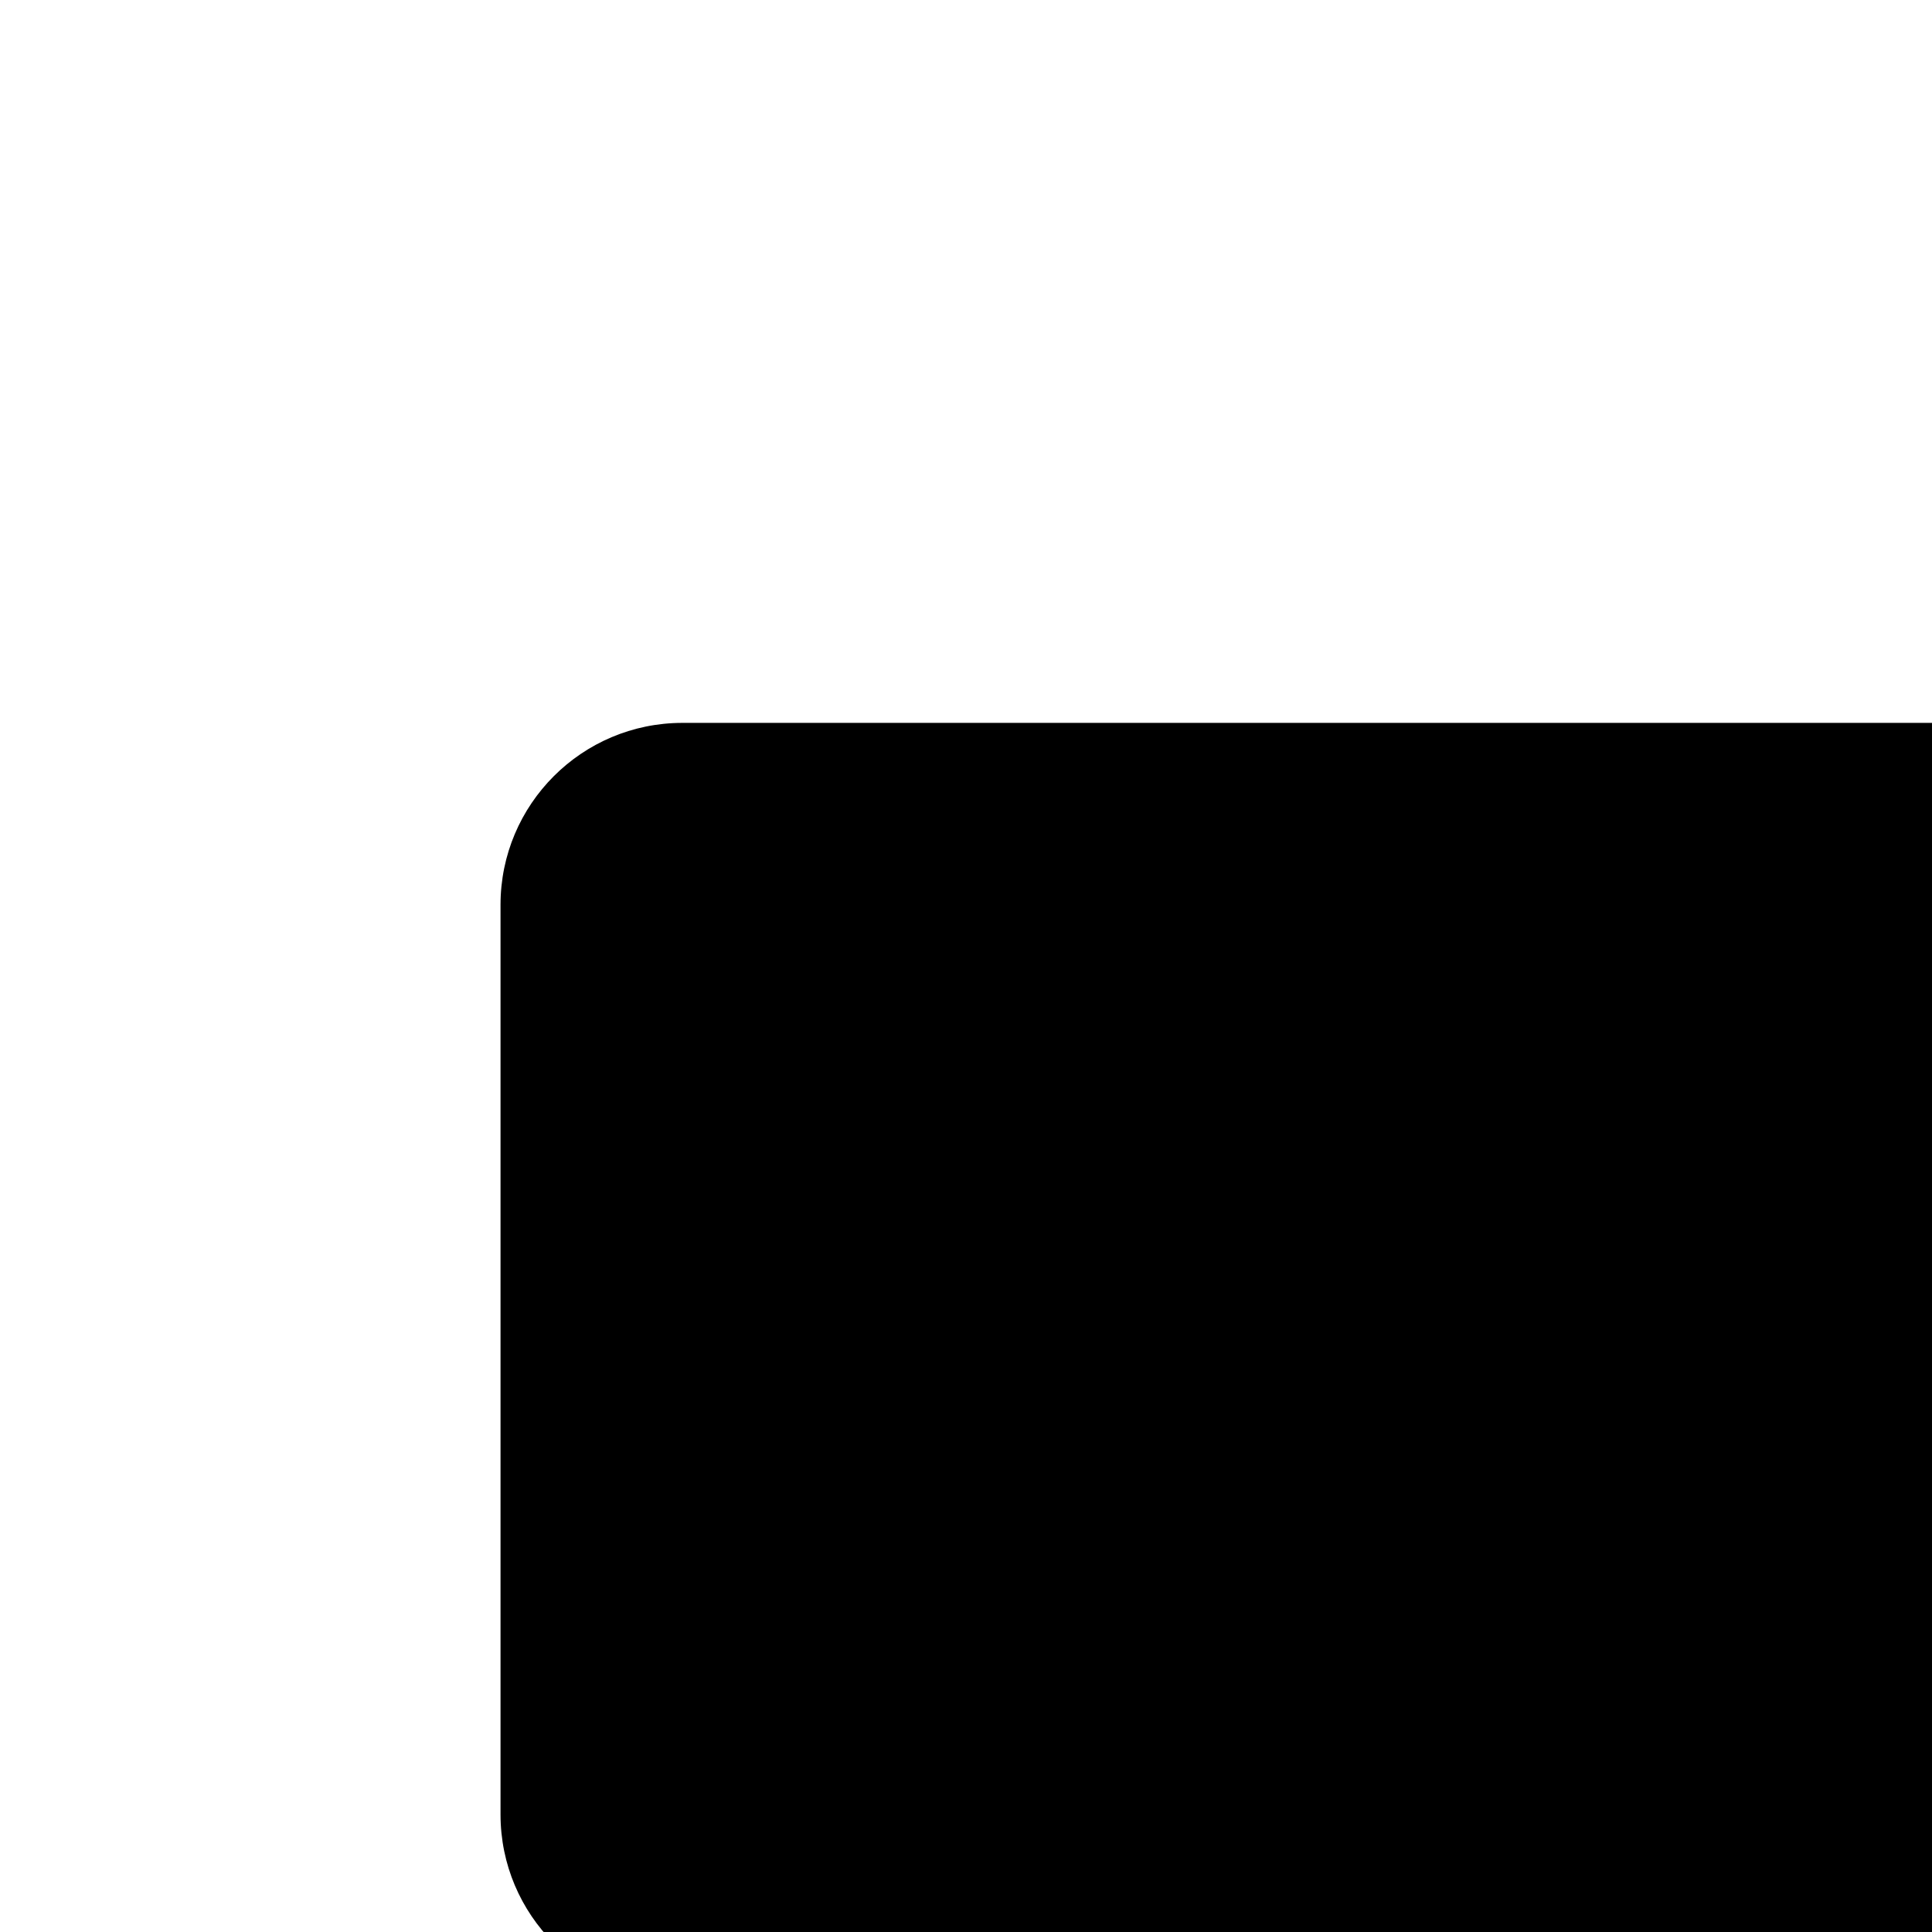
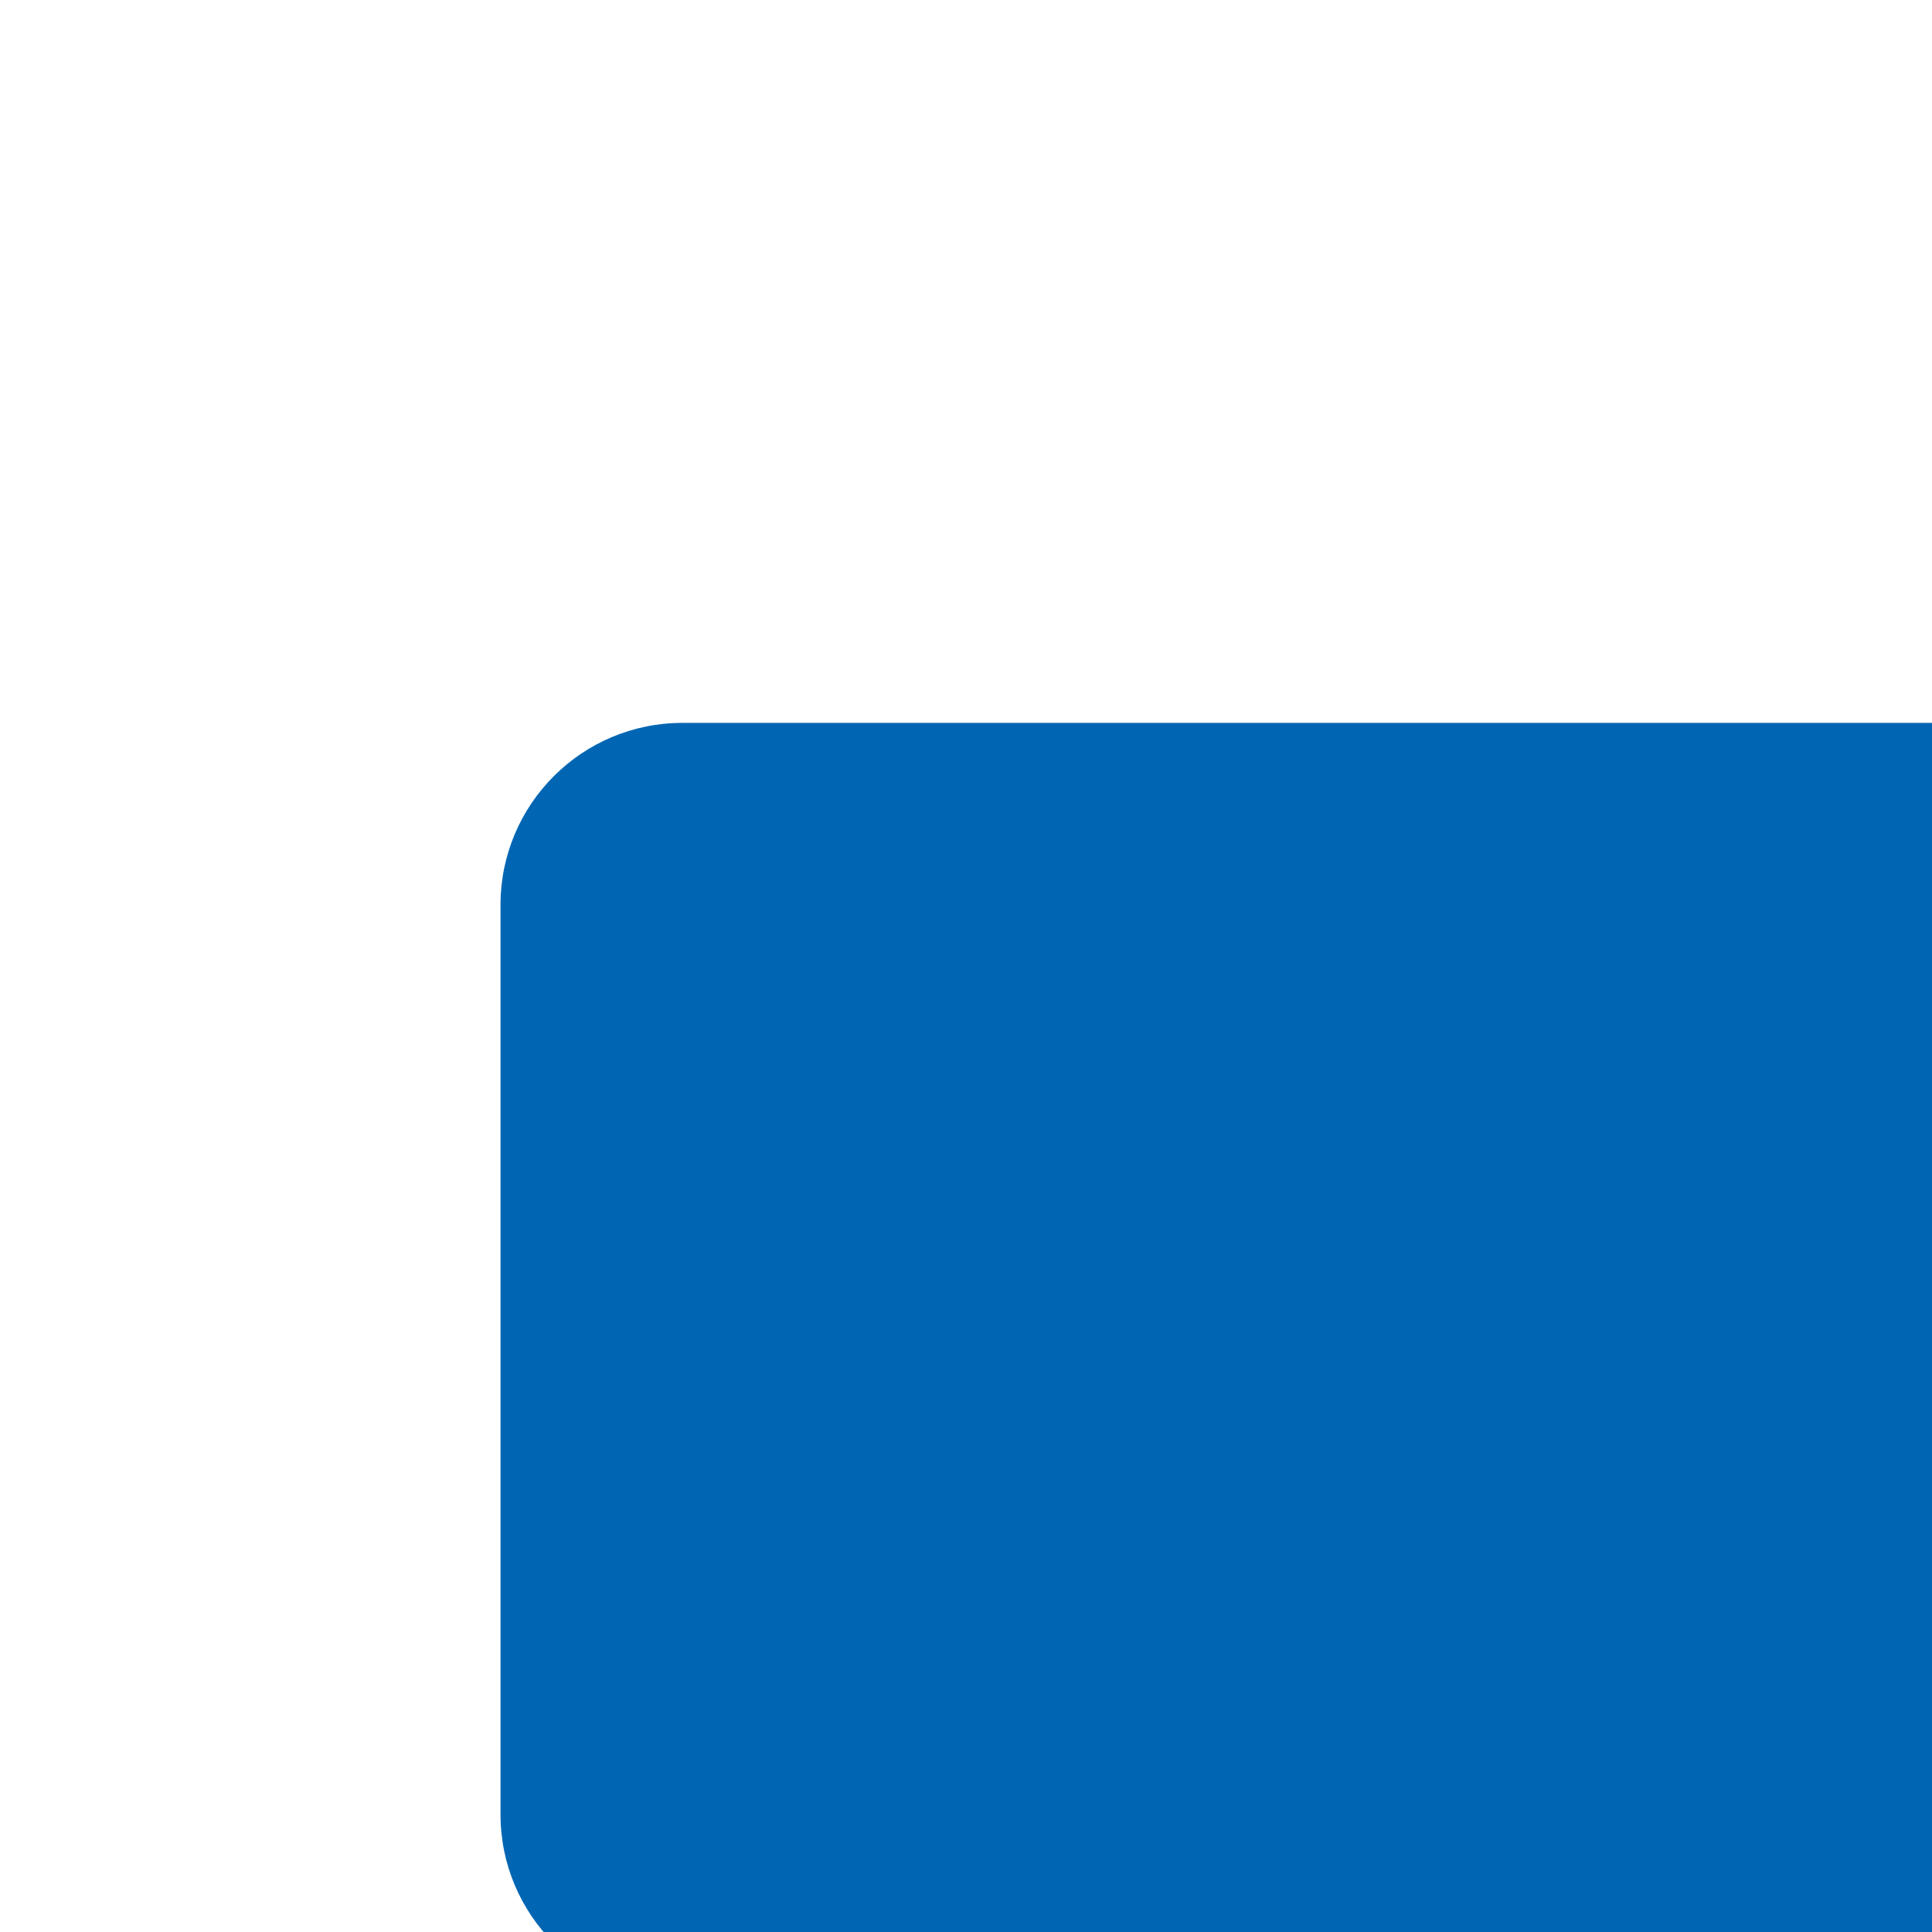
- <svg xmlns="http://www.w3.org/2000/svg" aria-hidden="true" fill="currentColor" height="1em" width="1em" viewBox="64 64 896 896" style="transform: scale(1.5)">
+ <svg xmlns="http://www.w3.org/2000/svg" aria-hidden="true" fill="#0066b3" height="1em" width="1em" viewBox="64 64 896 896" style="transform: scale(1.5)">
  <g style="transform: scale(25)">
    <g transform="translate(3 7)" fill-rule="evenodd">
      <rect x="5.75" y="4.5" width="22.5" height="15.75" rx="2.25" />
    </g>
  </g>
</svg>
